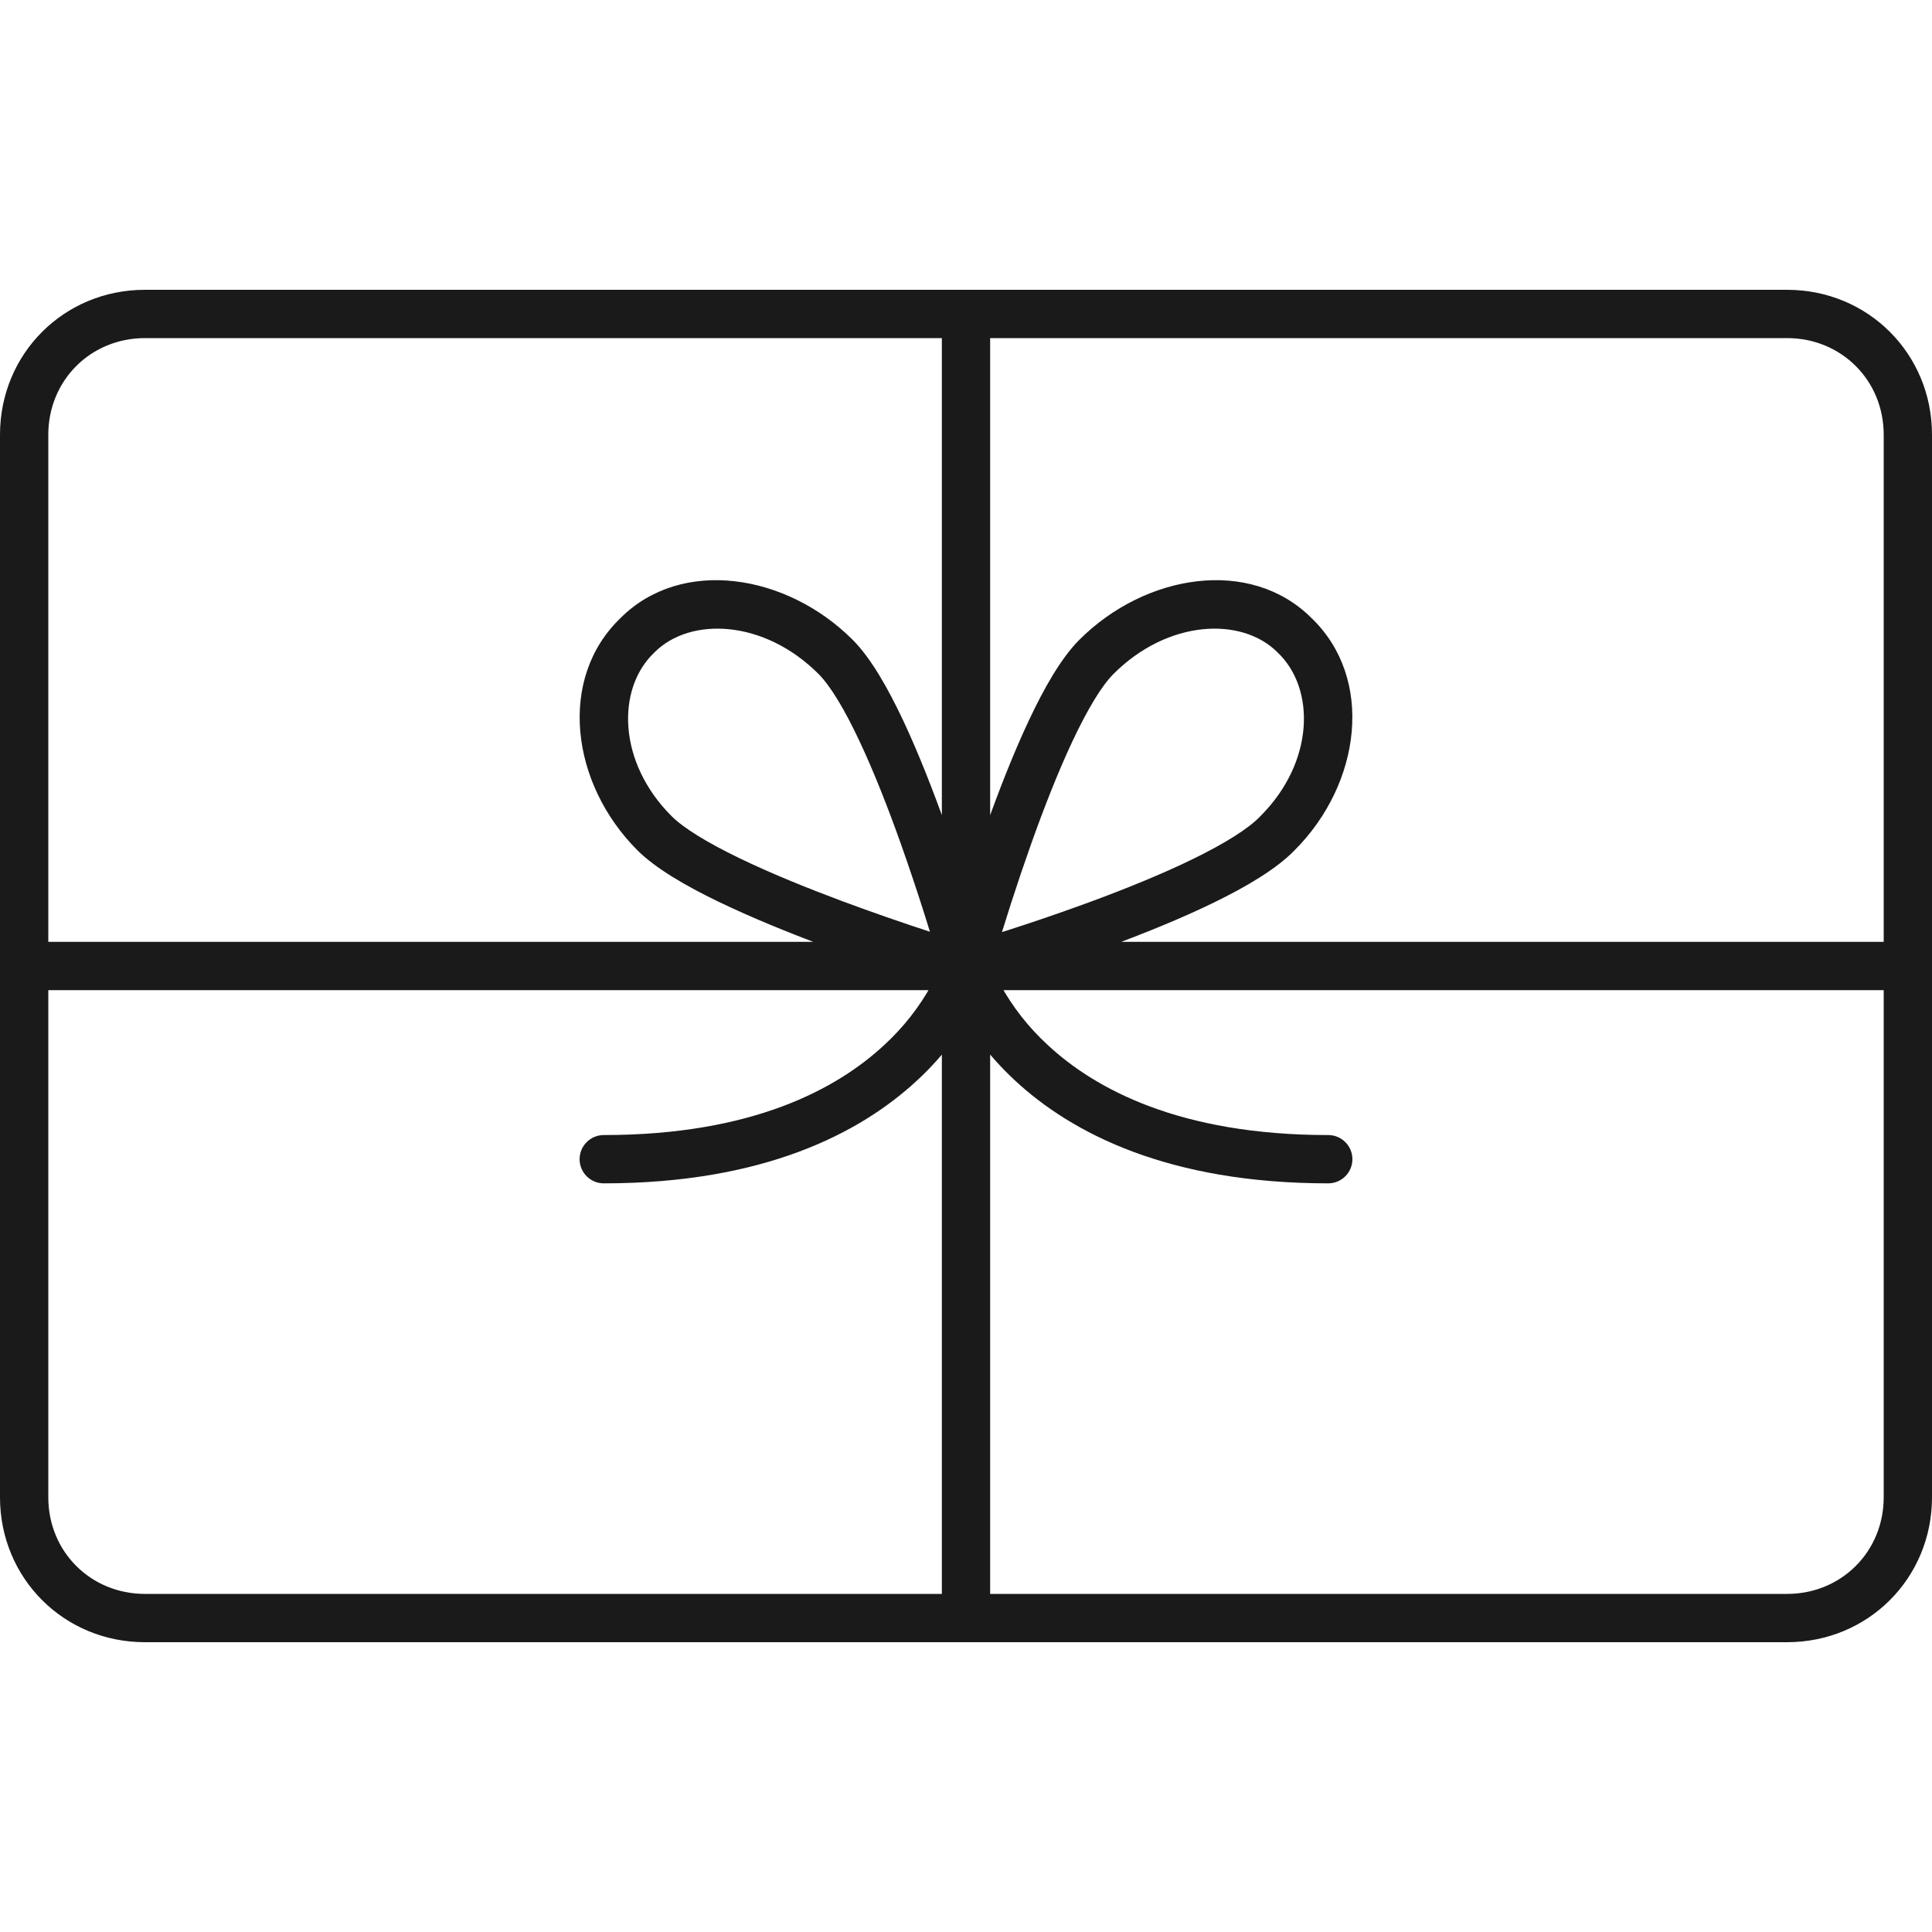
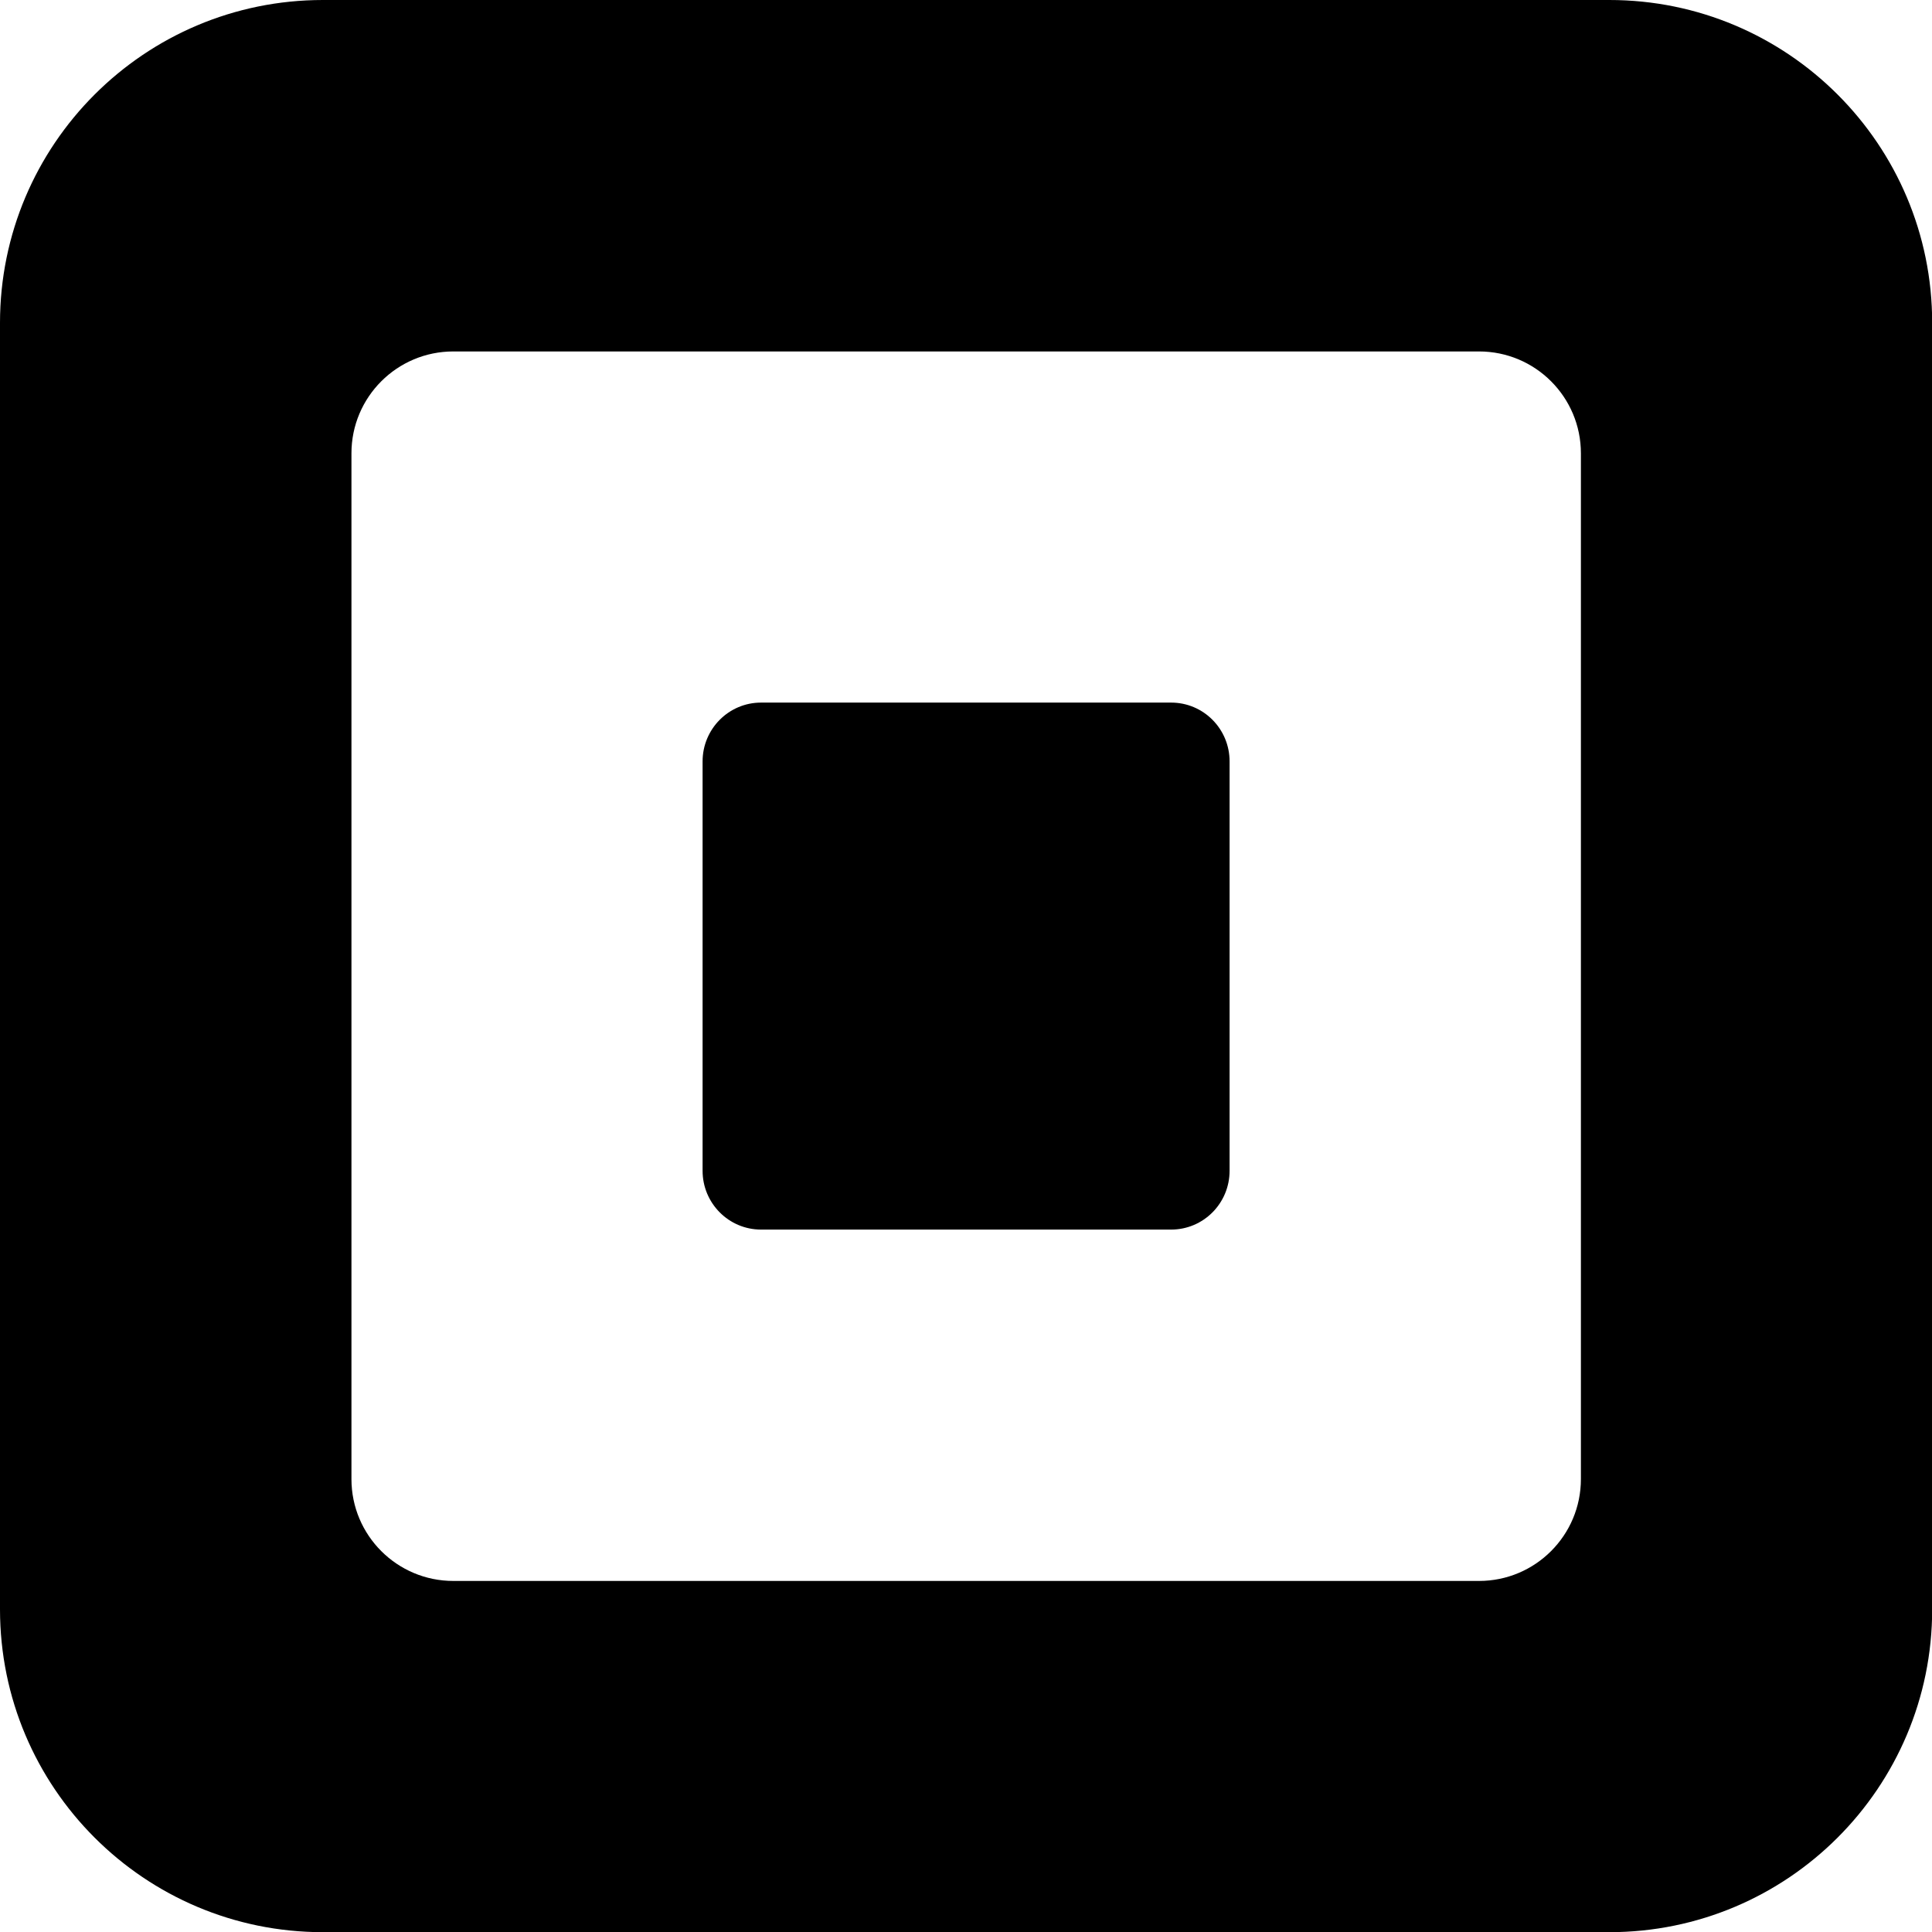
- <svg xmlns="http://www.w3.org/2000/svg" width="80" height="80" viewBox="0 0 80 80" fill="none">
-   <path d="M1 39a1 1 0 1 0 0 2v-2zm78 2a1 1 0 1 0 0-2v2zM41 13a1 1 0 1 0-2 0h2zm-2 54a1 1 0 1 0 2 0h-2zm13.9-32.5l-.707-.707-.007.007-.007.007.721.693zM40 40.1l-.286.958a1 1 0 0 0 .563.003L40 40.1zm13.6-13.8l-.707.707.008.009.01.008.689-.724zm-27.2 0l.69.724.009-.008.008-.009-.707-.707zM40 40l.964-.265a1 1 0 0 0-1.928 0L40 40zm-15 7a1 1 0 0 0 0 2v-2zm30 2a1 1 0 1 0 0-2v2zM1 41h78v-2H1v2zm38-28v54h2V13h-2zm13.18 20.807c-.494.513-1.473 1.124-2.789 1.766-1.284.626-2.784 1.232-4.225 1.764a88.687 88.687 0 0 1-5.416 1.794l-.02.006-.006.002h-.001l.277.96.277.962h.001l.002-.001a.255.255 0 0 0 .006-.002l.024-.007a22.57 22.57 0 0 0 .43-.128 90.695 90.695 0 0 0 5.119-1.71c1.472-.543 3.04-1.175 4.409-1.842 1.337-.652 2.596-1.391 3.353-2.178l-1.442-1.386zM40 40.1l.963.269v-.002l.002-.005.006-.02a18.467 18.467 0 0 1 .119-.414 91.436 91.436 0 0 1 1.615-5.005c.513-1.441 1.098-2.942 1.702-4.227.619-1.318 1.208-2.297 1.7-2.789l-1.414-1.414c-.758.758-1.469 2.016-2.096 3.352-.643 1.367-1.252 2.935-1.776 4.407a93.4 93.4 0 0 0-1.782 5.57l-.002.007v.002L40 40.1zm6.107-12.193c2.262-2.262 5.313-2.372 6.786-.9l1.414-1.414c-2.527-2.528-6.876-1.838-9.614.9l1.414 1.414zm6.803-.883c1.567 1.492 1.521 4.53-.717 6.769l1.414 1.414c2.762-2.762 3.316-7.123.683-9.631l-1.38 1.448zm-26.517 8.183c.754.754 2.007 1.477 3.342 2.123 1.366.66 2.932 1.295 4.403 1.844a97.555 97.555 0 0 0 5.454 1.847l.09.028.024.007.006.002h.002L40 40.1l.286-.958h-.002a2.94 2.94 0 0 0-.111-.033 93.532 93.532 0 0 1-1.528-.482 95.563 95.563 0 0 1-3.808-1.326c-1.441-.539-2.944-1.148-4.23-1.771-1.32-.639-2.303-1.24-2.8-1.737l-1.414 1.414zM40 40.1l.963-.269v-.002l-.002-.006a6.837 6.837 0 0 0-.032-.114 90.039 90.039 0 0 0-.465-1.566 93.43 93.43 0 0 0-1.284-3.891c-.524-1.471-1.134-3.04-1.776-4.407-.628-1.335-1.339-2.594-2.097-3.352l-1.414 1.414c.492.492 1.081 1.47 1.7 2.789.605 1.285 1.19 2.786 1.703 4.227a91.436 91.436 0 0 1 1.733 5.418l.006.021a.14.14 0 0 0 .002.007l.963-.27zm-4.693-13.607c-2.738-2.738-7.086-3.428-9.614-.9l1.414 1.414c1.473-1.473 4.524-1.362 6.786.9l1.414-1.414zm-9.596-.917c-2.634 2.508-2.08 6.87.682 9.631l1.414-1.414c-2.238-2.238-2.284-5.277-.717-6.769l-1.38-1.448zM40 40a73.219 73.219 0 0 1-.964-.267l.001-.002v-.002l-.001.006a4.07 4.07 0 0 1-.087.246c-.072.184-.19.458-.372.793a9.832 9.832 0 0 1-1.958 2.494C34.67 45.08 31.172 47 25 47v2c6.628 0 10.629-2.08 12.981-4.268a11.823 11.823 0 0 0 2.355-3.006c.224-.415.378-.766.476-1.02a5.996 5.996 0 0 0 .147-.424l.003-.01.001-.004v-.001c.001-.001.001-.002-.963-.267zm0 0c-.964.265-.964.266-.964.267v.001l.002.004.003.01a1.51 1.51 0 0 0 .037.12c.024.075.06.178.11.304.098.254.252.605.476 1.02.45.83 1.189 1.921 2.355 3.006C44.37 46.92 48.372 49 55 49v-2c-6.172 0-9.671-1.92-11.619-3.732a9.832 9.832 0 0 1-1.958-2.494c-.181-.335-.3-.61-.372-.793a4.07 4.07 0 0 1-.087-.246l-.001-.006v.005L40 40zm38 22c0 2.248-1.752 4-4 4v2c3.352 0 6-2.648 6-6h-2zm-4 4H6v2h68v-2zM6 66c-2.248 0-4-1.752-4-4H0c0 3.352 2.648 6 6 6v-2zm-4-4V18H0v44h2zm0-44c0-2.248 1.752-4 4-4v-2c-3.352 0-6 2.648-6 6h2zm4-4h68v-2H6v2zm68 0c2.248 0 4 1.752 4 4h2c0-3.352-2.648-6-6-6v2zm4 4v44h2V18h-2z" fill="#1a1a1a" />
+ <svg xmlns="http://www.w3.org/2000/svg" aria-hidden="true" viewBox="0 0 44 44" width="44" height="44" class="jsx-3636536621 LogoJewel svelte-1ur14si">
+   <path fill="black" d="M36.65 0H7.354A7.354 7.354 0 0 0 0 7.354V36.65a7.354 7.354 0 0 0 7.354 7.354H36.65a7.353 7.353 0 0 0 7.354-7.354V7.354A7.352 7.352 0 0 0 36.65 0zm-.646 33.685a2.32 2.32 0 0 1-2.32 2.32H10.325a2.32 2.32 0 0 1-2.321-2.32v-23.36a2.32 2.32 0 0 1 2.321-2.321h23.359a2.32 2.32 0 0 1 2.32 2.321v23.36z" class="jsx-3636536621 svelte-1ur14si" />
+   <path fill="black" d="M17.333 28.003c-.736 0-1.332-.6-1.332-1.339V17.34c0-.739.596-1.339 1.332-1.339h9.338c.738 0 1.332.6 1.332 1.339v9.324c0 .739-.594 1.339-1.332 1.339h-9.338z" class="jsx-3636536621 svelte-1ur14si" />
</svg>
